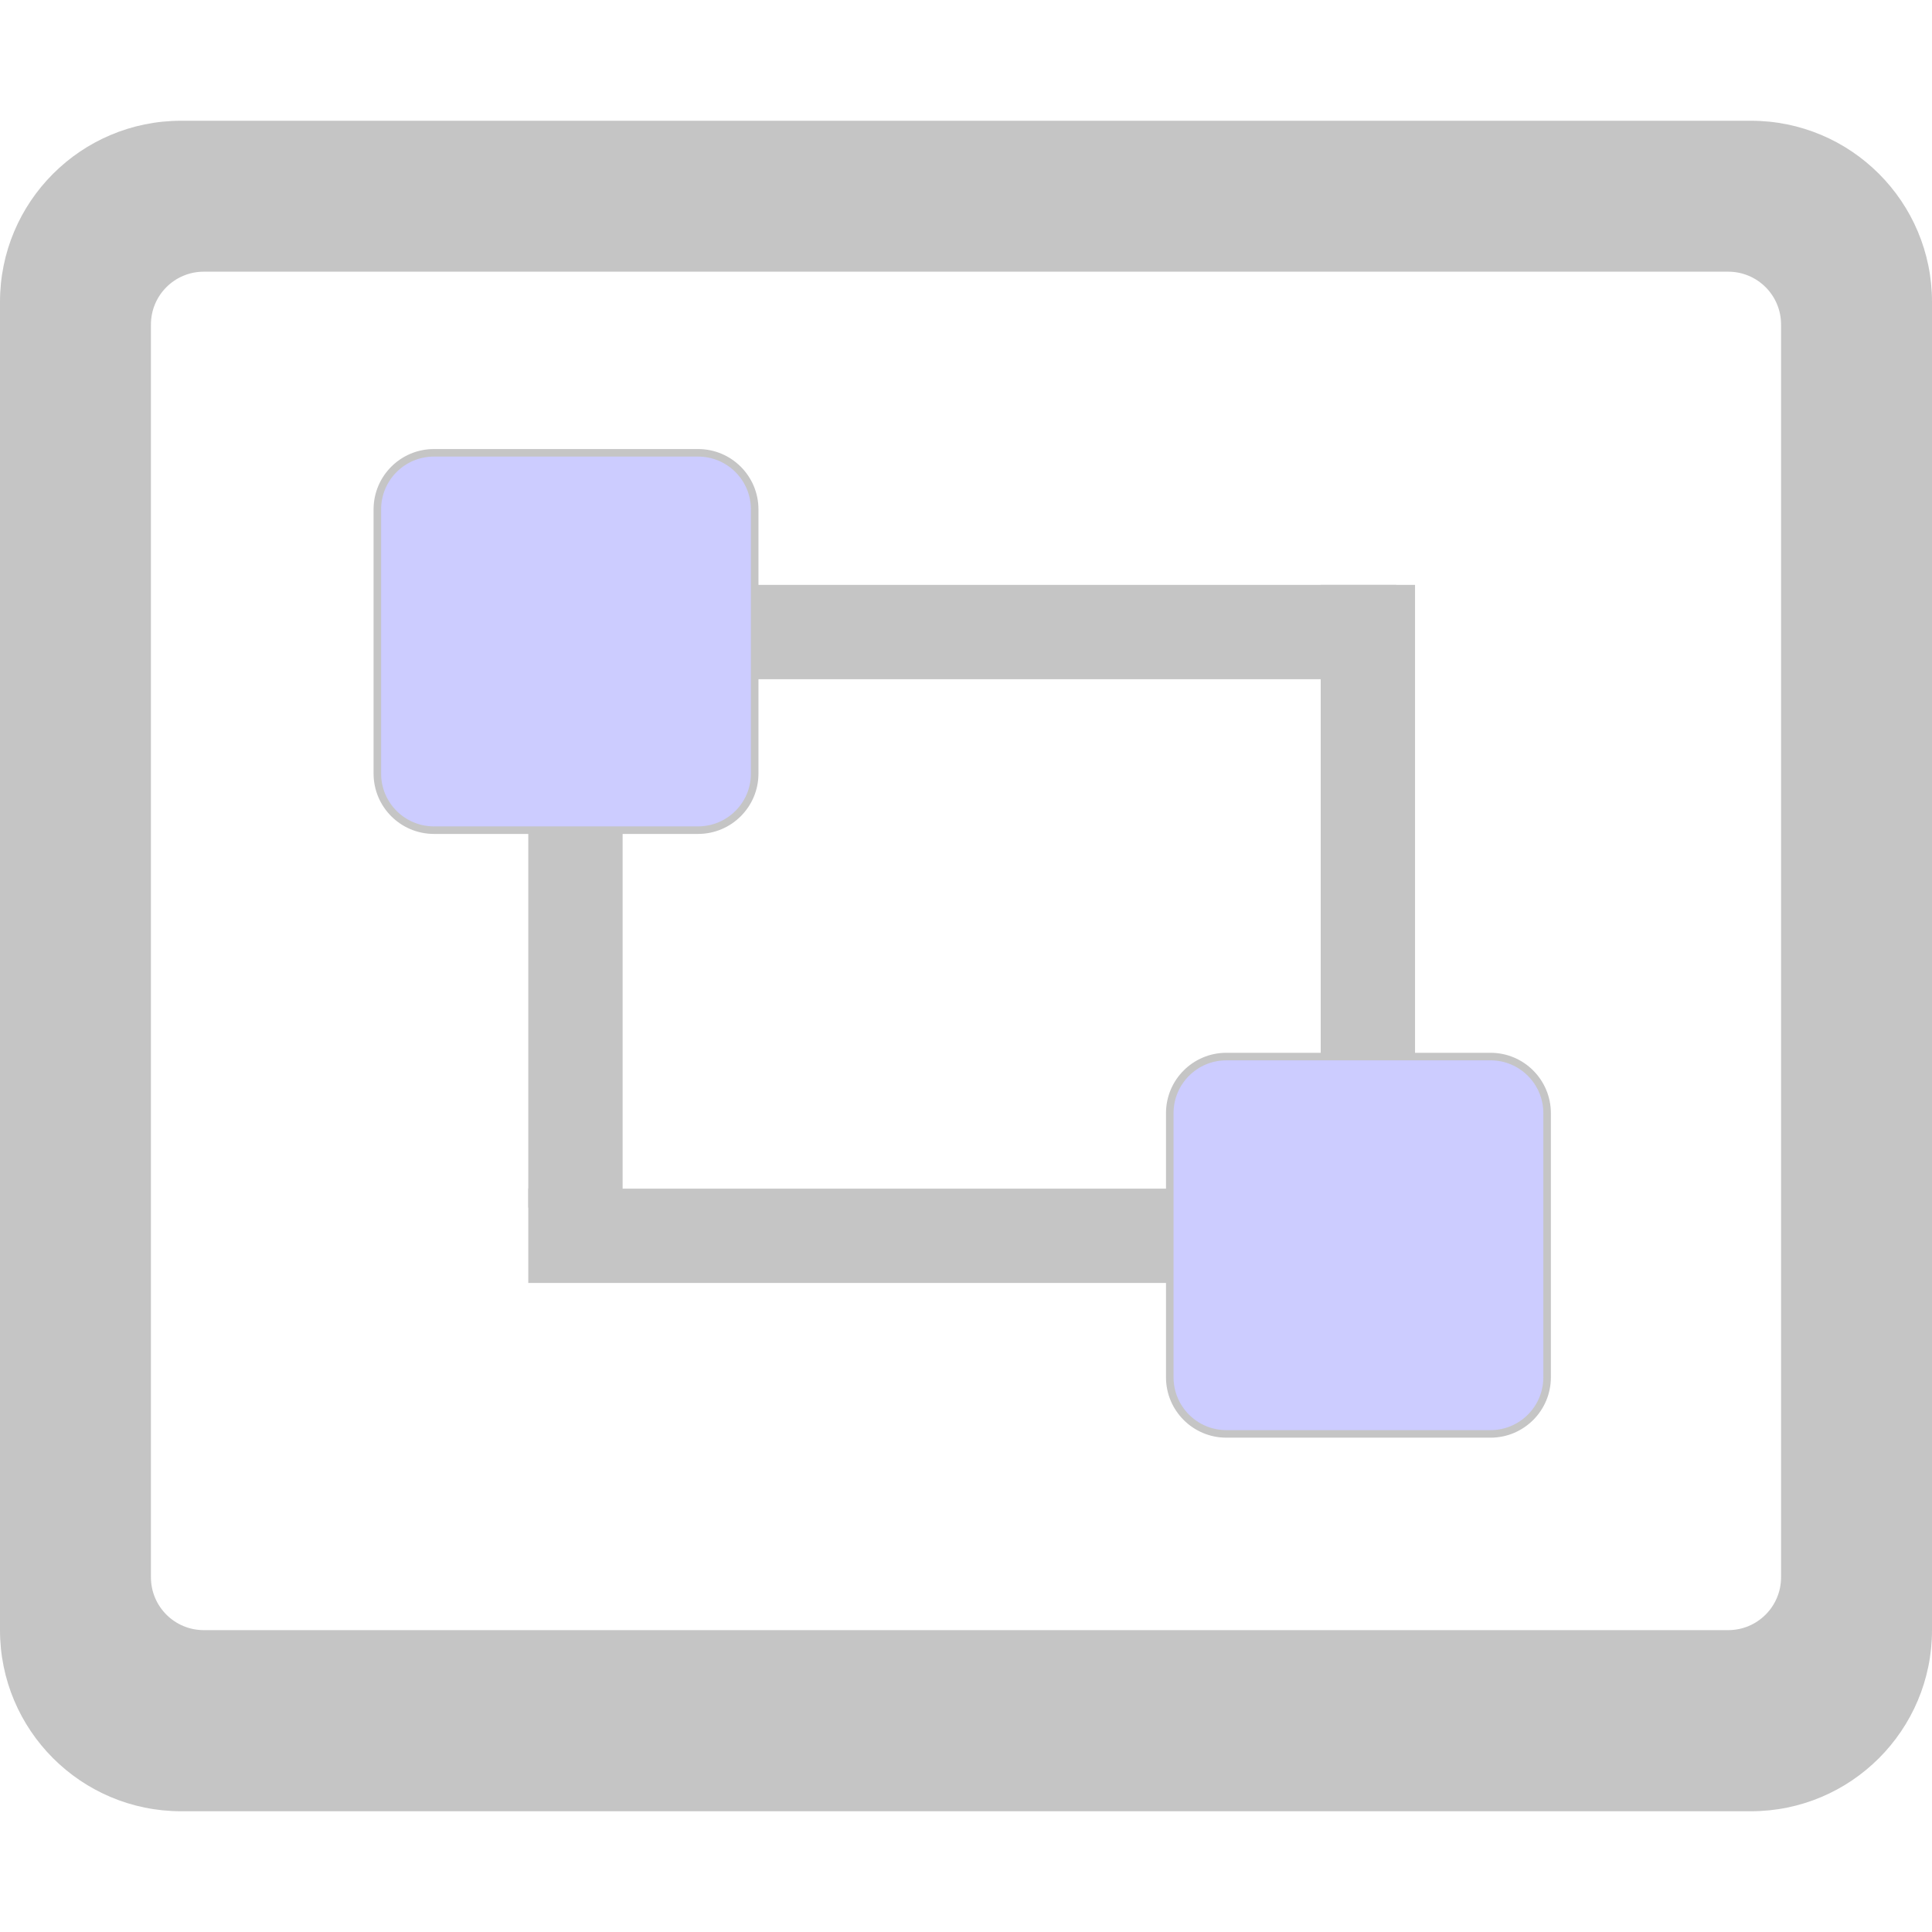
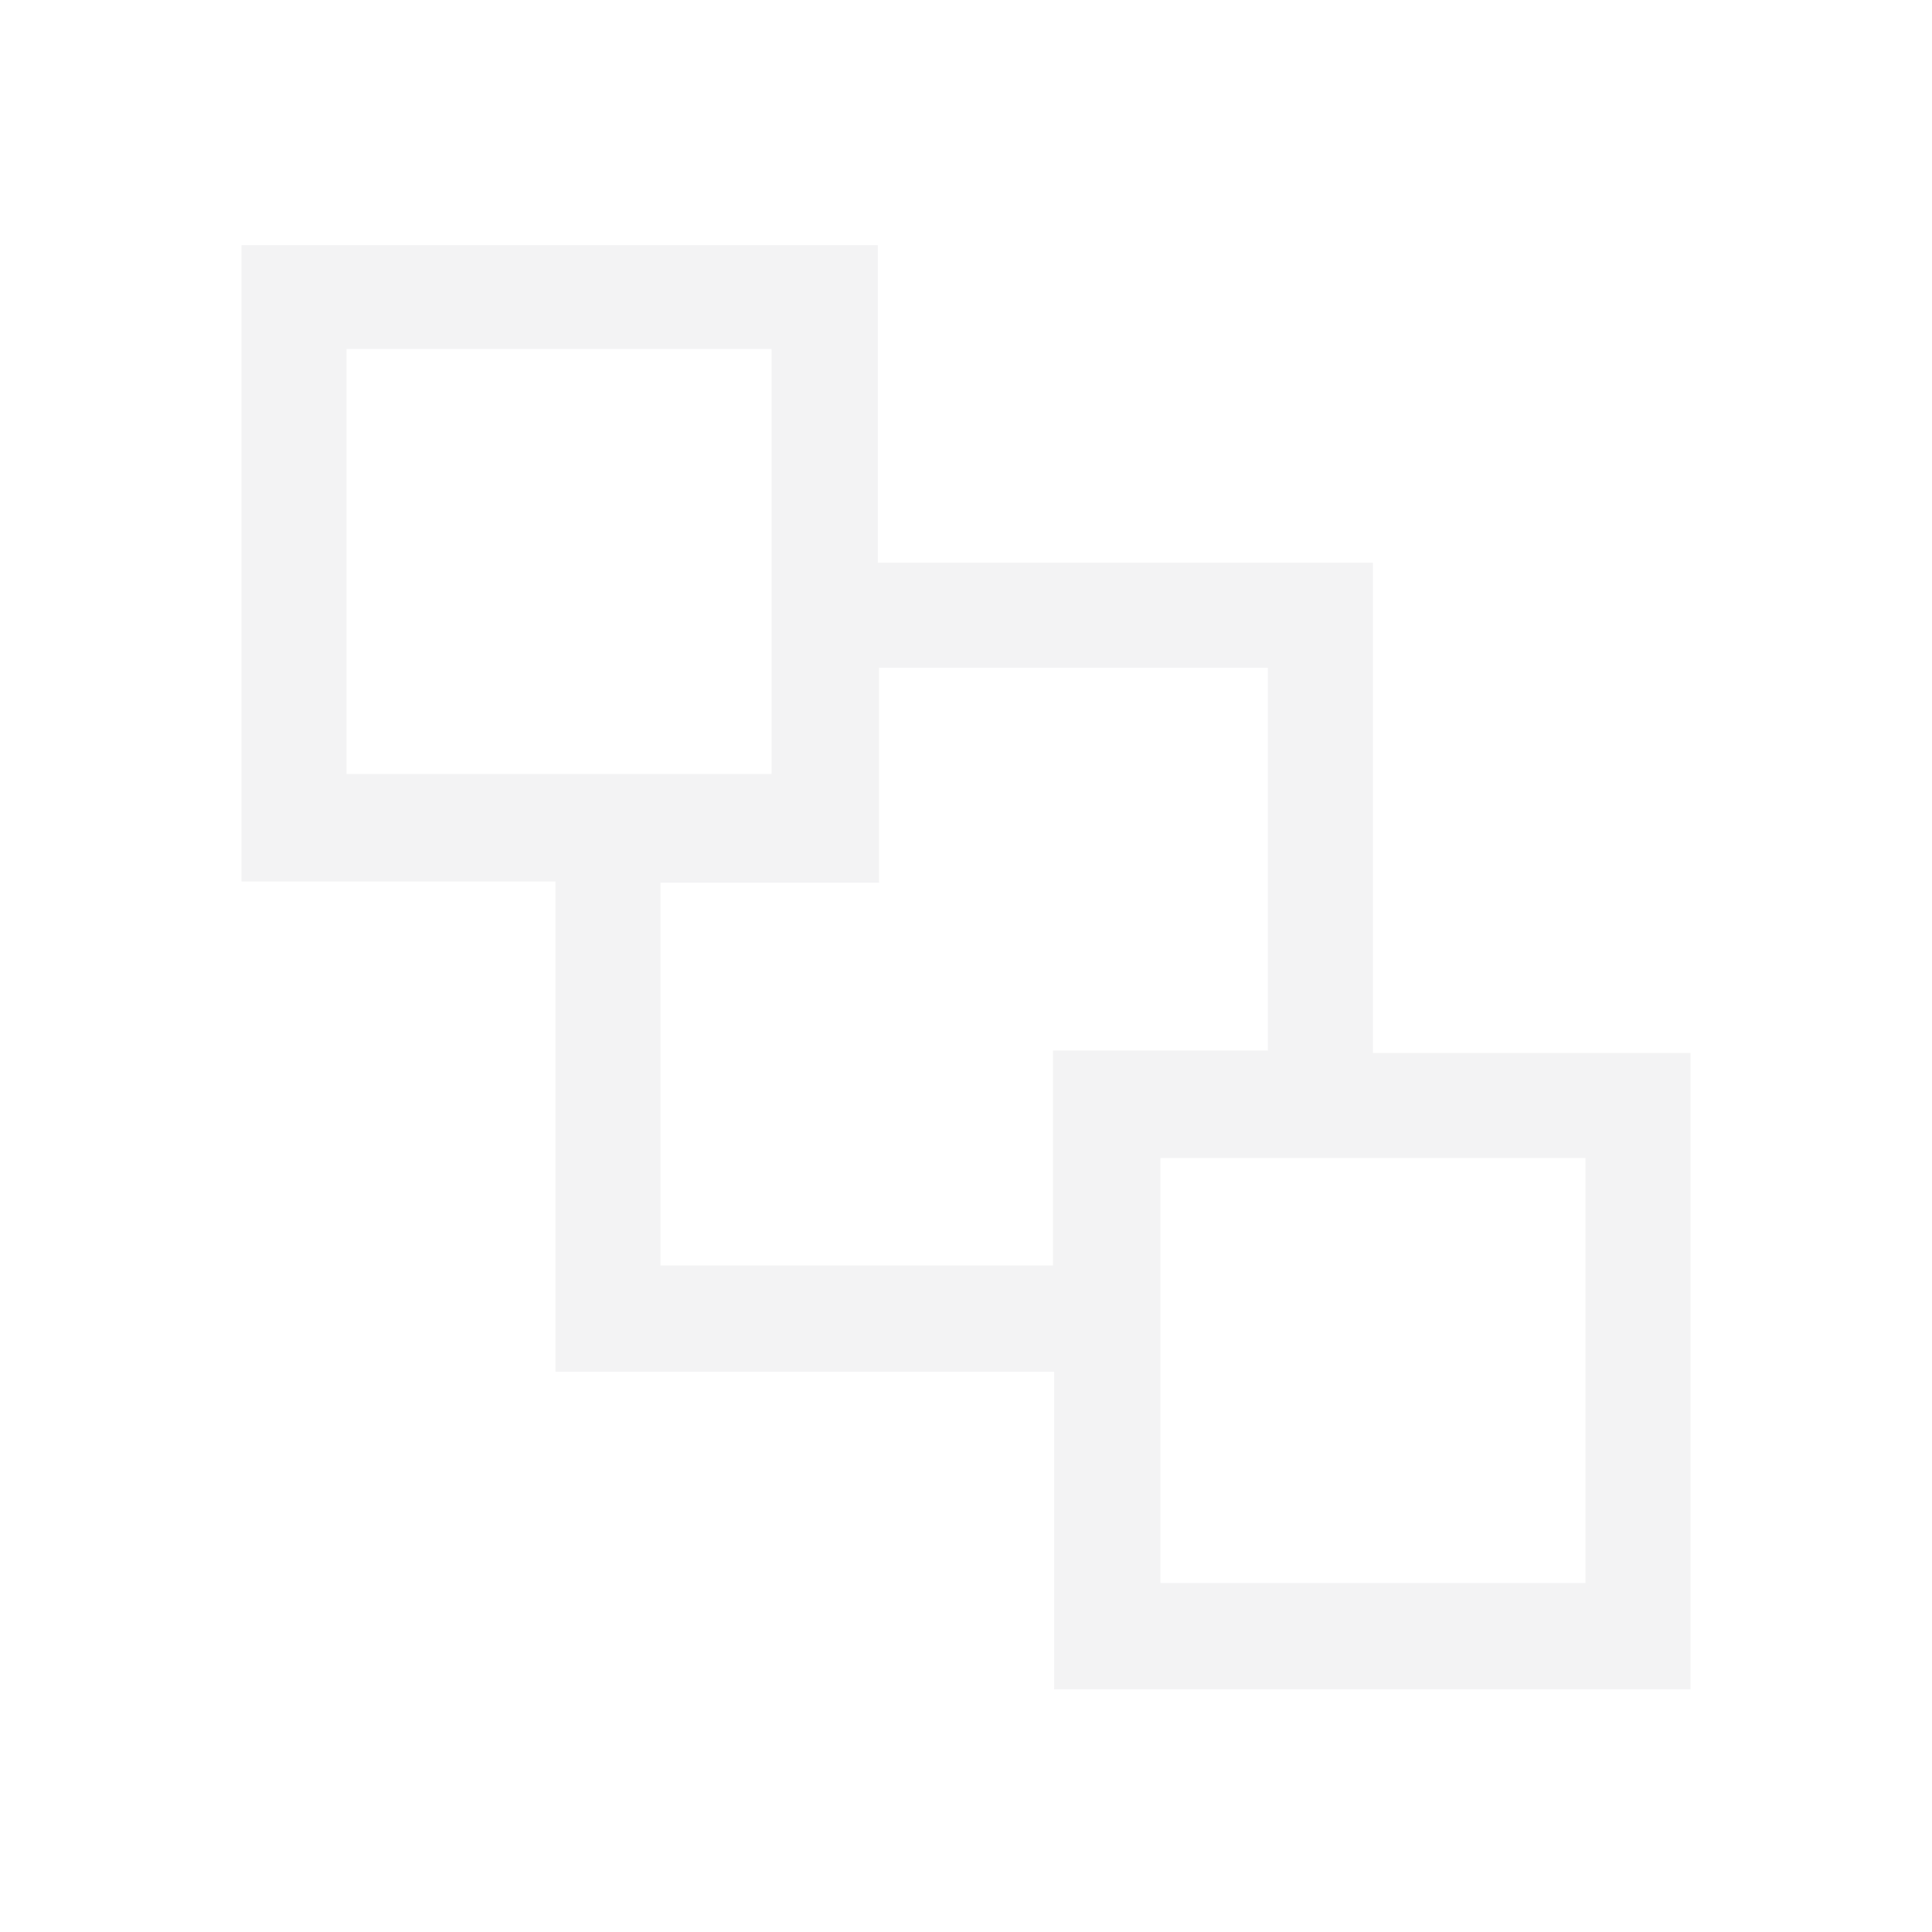
- <svg xmlns="http://www.w3.org/2000/svg" aria-hidden="true" focusable="false" data-prefix="fas" data-icon="cogs" class="svg-inline--fa fa-cogs fa-w-20" role="img" viewBox="0 0 512 512" style="zoom: 1;">
-   <path fill="#c5c5c5" d="M464,32 H48 C21.49,32 0,53.49 0,80 v352 c0,26.51 21.49,48 48,48 h416 c26.51,0 48,-21.49 48,-48 V80 c0,-26.51 -21.49,-48 -48,-48 m-6,400 H54 a14,14 0 0 1 -14,-14 V86 a14,14 0 0 1 14,-14 h404 a14,14 0 0 1 14,14 v332 a14,14 0 0 1 -14,14 m-42,-102 v24 " />
-   <rect x="200" y="155" width="170" height="25" fill="#c5c5c5" />
-   <rect x="140" y="220" width="25" height="100" fill="#c5c5c5" />
-   <rect x="140" y="315" width="170" height="25" fill="#c5c5c5" />
-   <rect x="350" y="155" width="25" height="125" fill="#c5c5c5" />
-   <rect x="100" y="120" width="100" height="100" rx="15" fill="#ccccff" stroke-width="2" stroke="#c5c5c5" />
-   <rect x="310" y="280" width="100" height="100" rx="15" fill="#ccccff" stroke-width="2" stroke="#c5c5c5" />
+ <svg xmlns="http://www.w3.org/2000/svg" id="Layer_1" viewBox="0 0 16 16">
+   <defs>
+     <style>
+       .cls-1 {
+         fill: #f3f3f4;
+       }
+     </style>
+   </defs>
+   <path class="cls-1" d="M11.37,8.72v-4.06h-4.1v-2.63H2v5.27h2.6v4.06h4.13v2.63h5.27v-5.27h-2.63ZM2.87,6.41v-3.52h3.52v3.52h-3.52ZM8.72,8.7v1.78h-3.25v-3.17h1.81v-1.78h3.22v3.17h-1.77ZM13.13,13.11h-3.52v-3.52h3.52v3.52Z" />
</svg>
